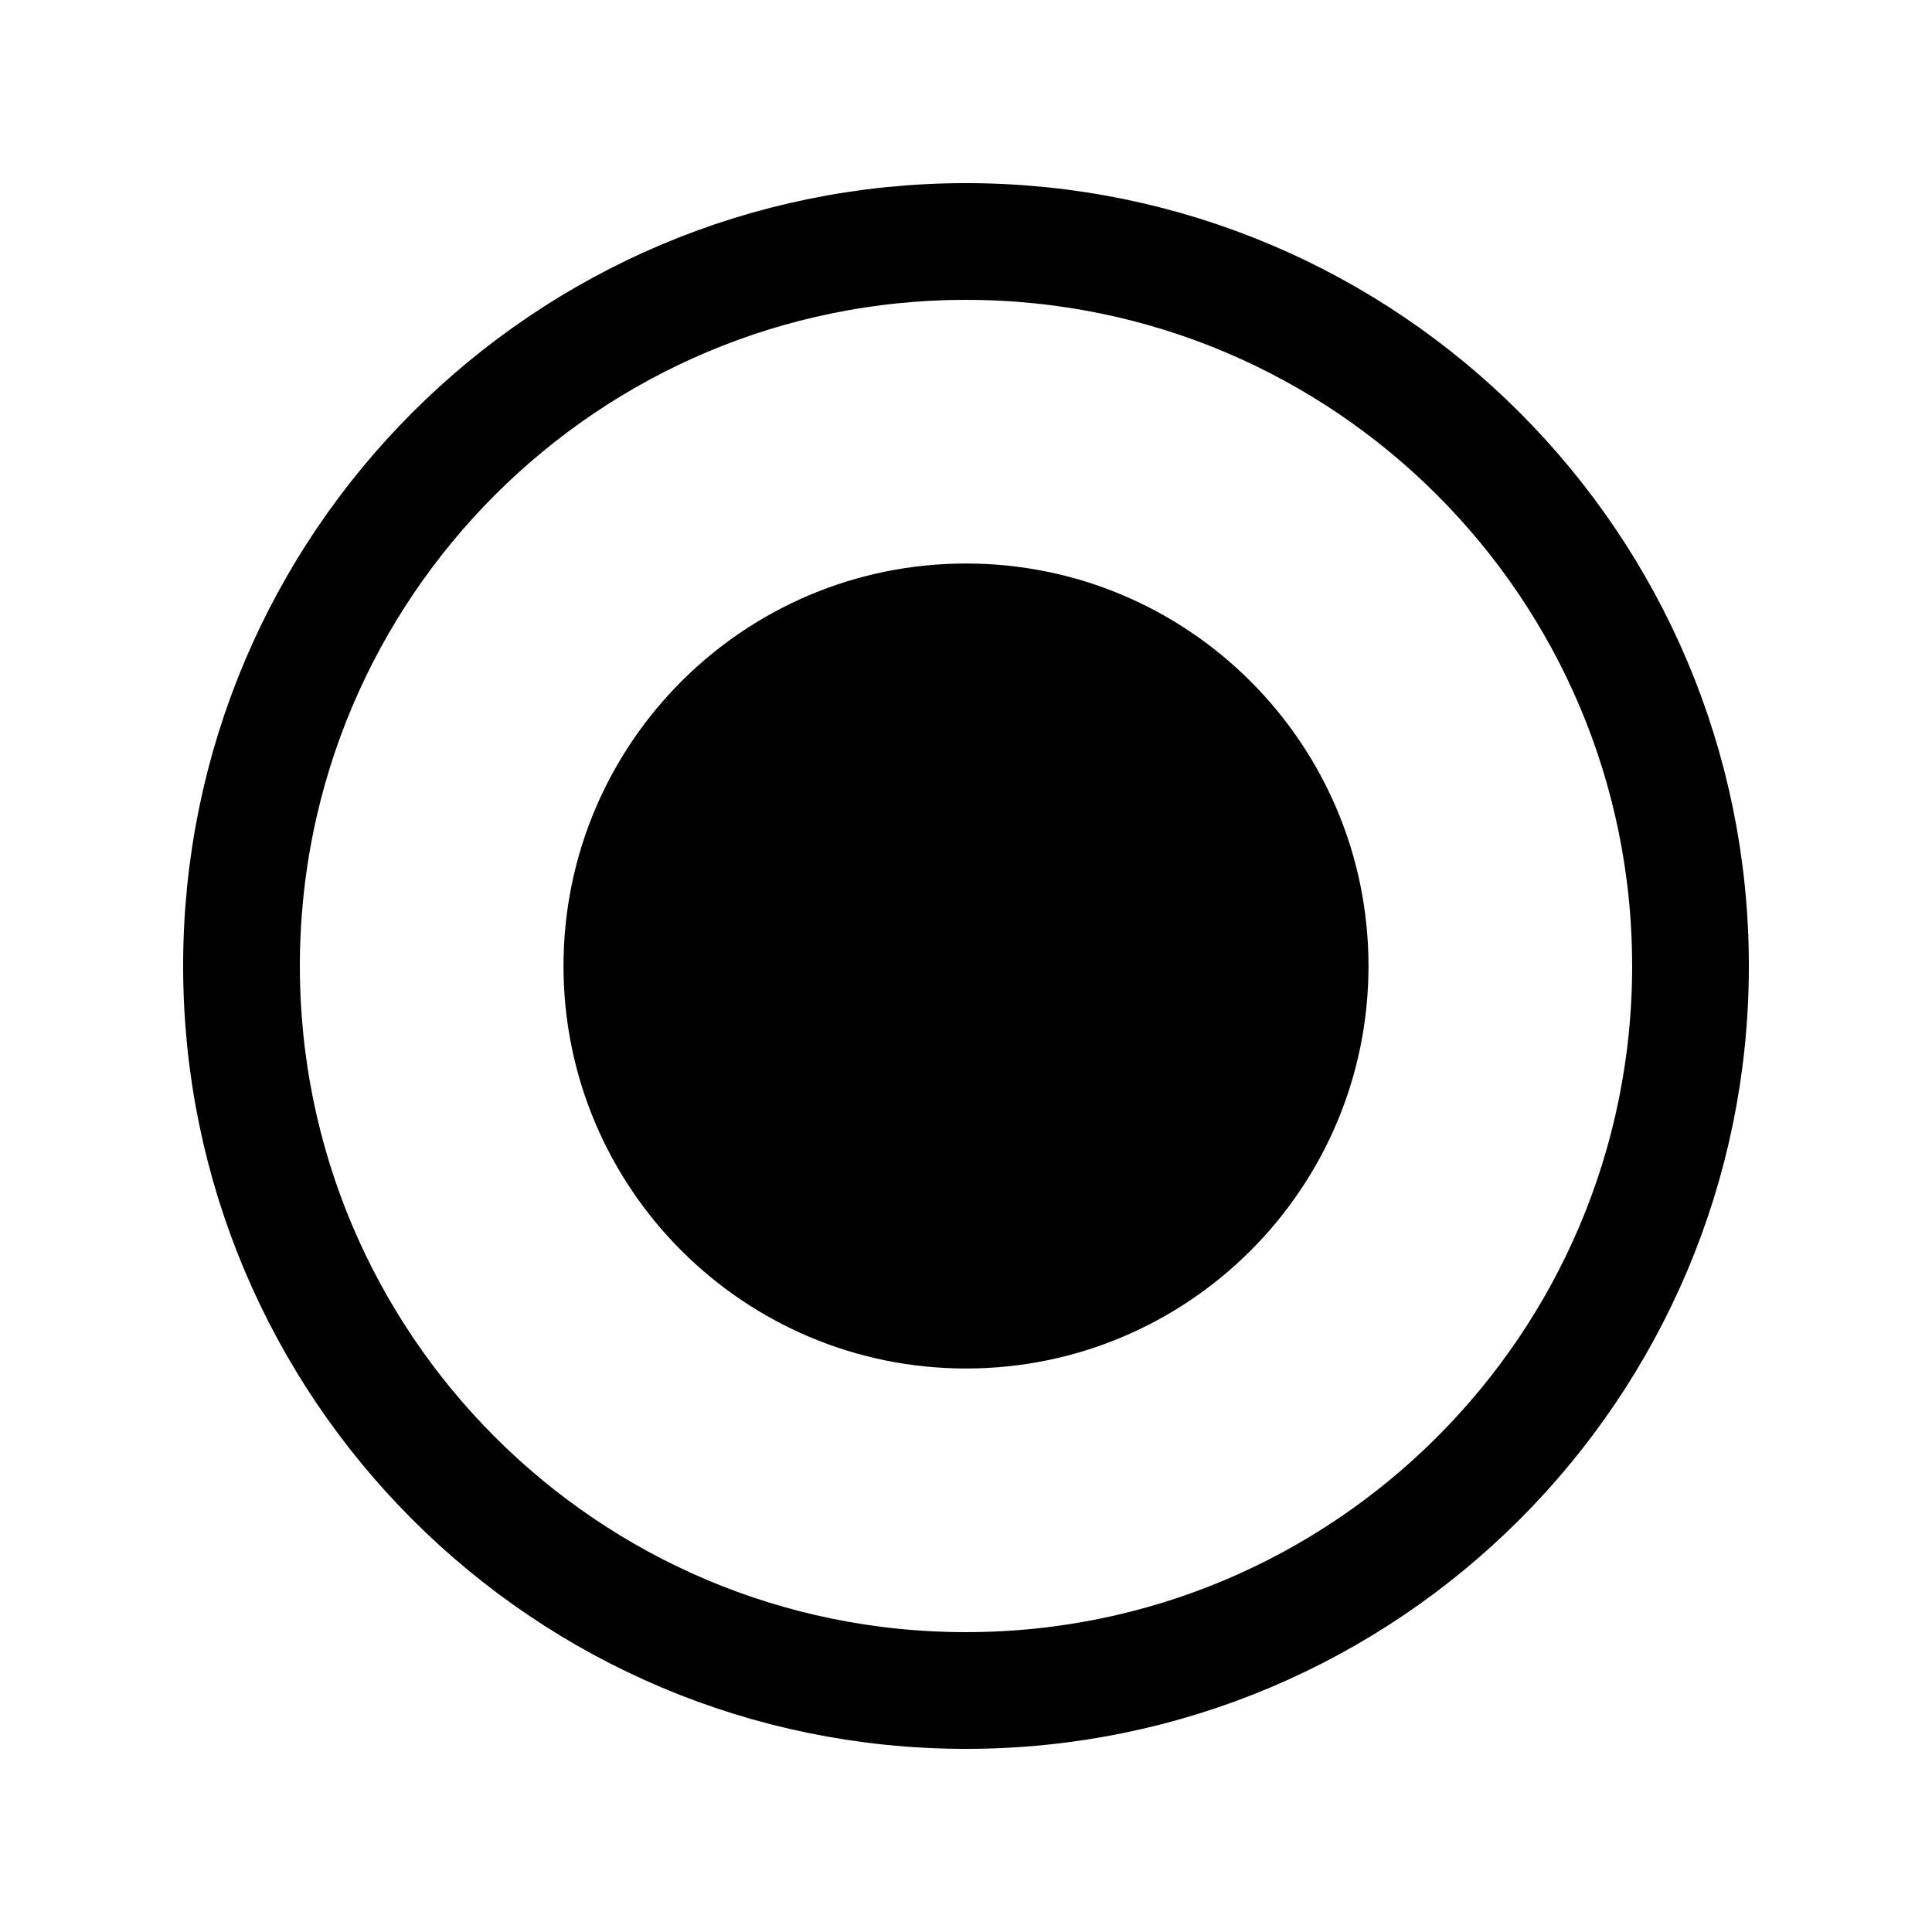
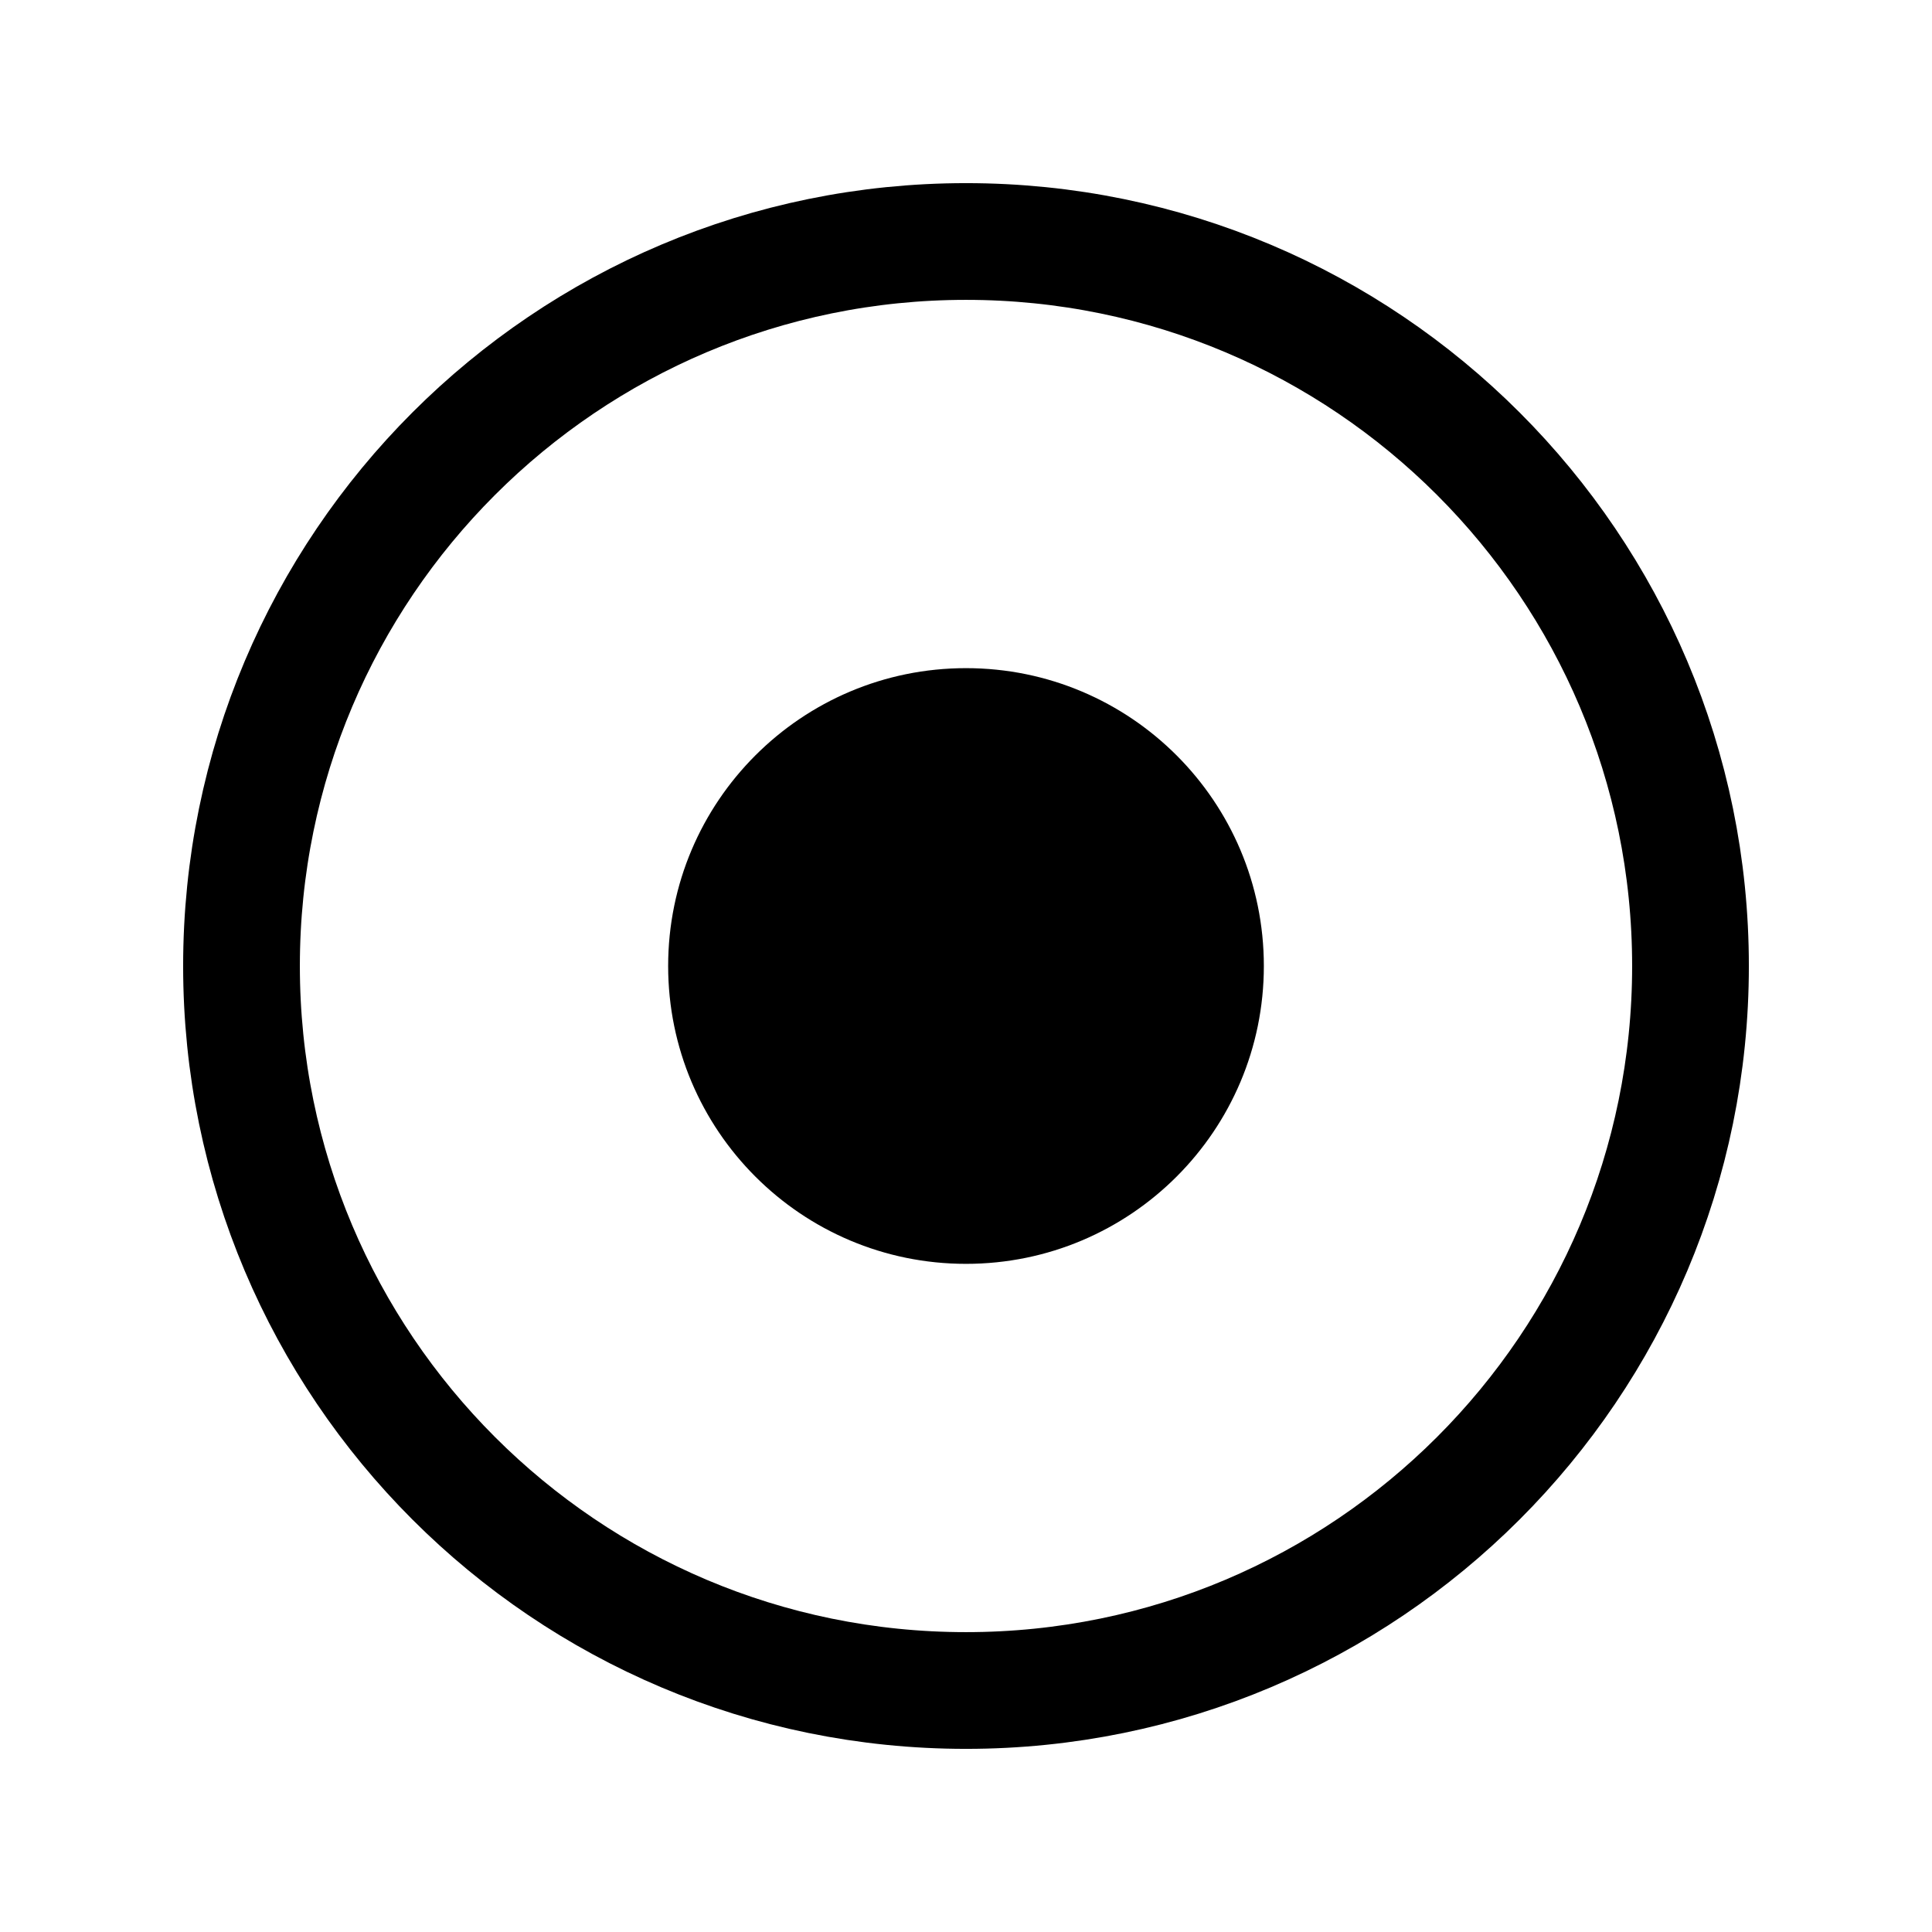
<svg xmlns="http://www.w3.org/2000/svg" width="24" height="24" viewBox="0 0 24 24" fill="none" stroke="currentColor" stroke-width="1.45" stroke-linecap="round" stroke-linejoin="round">
  <circle cx="12" cy="12" r="9" />
-   <circle cx="12" cy="12" r="5" fill="currentColor" stroke="none" />
+   <circle cx="12" cy="12" r="3.7" fill="currentColor" stroke="none" />
</svg>
